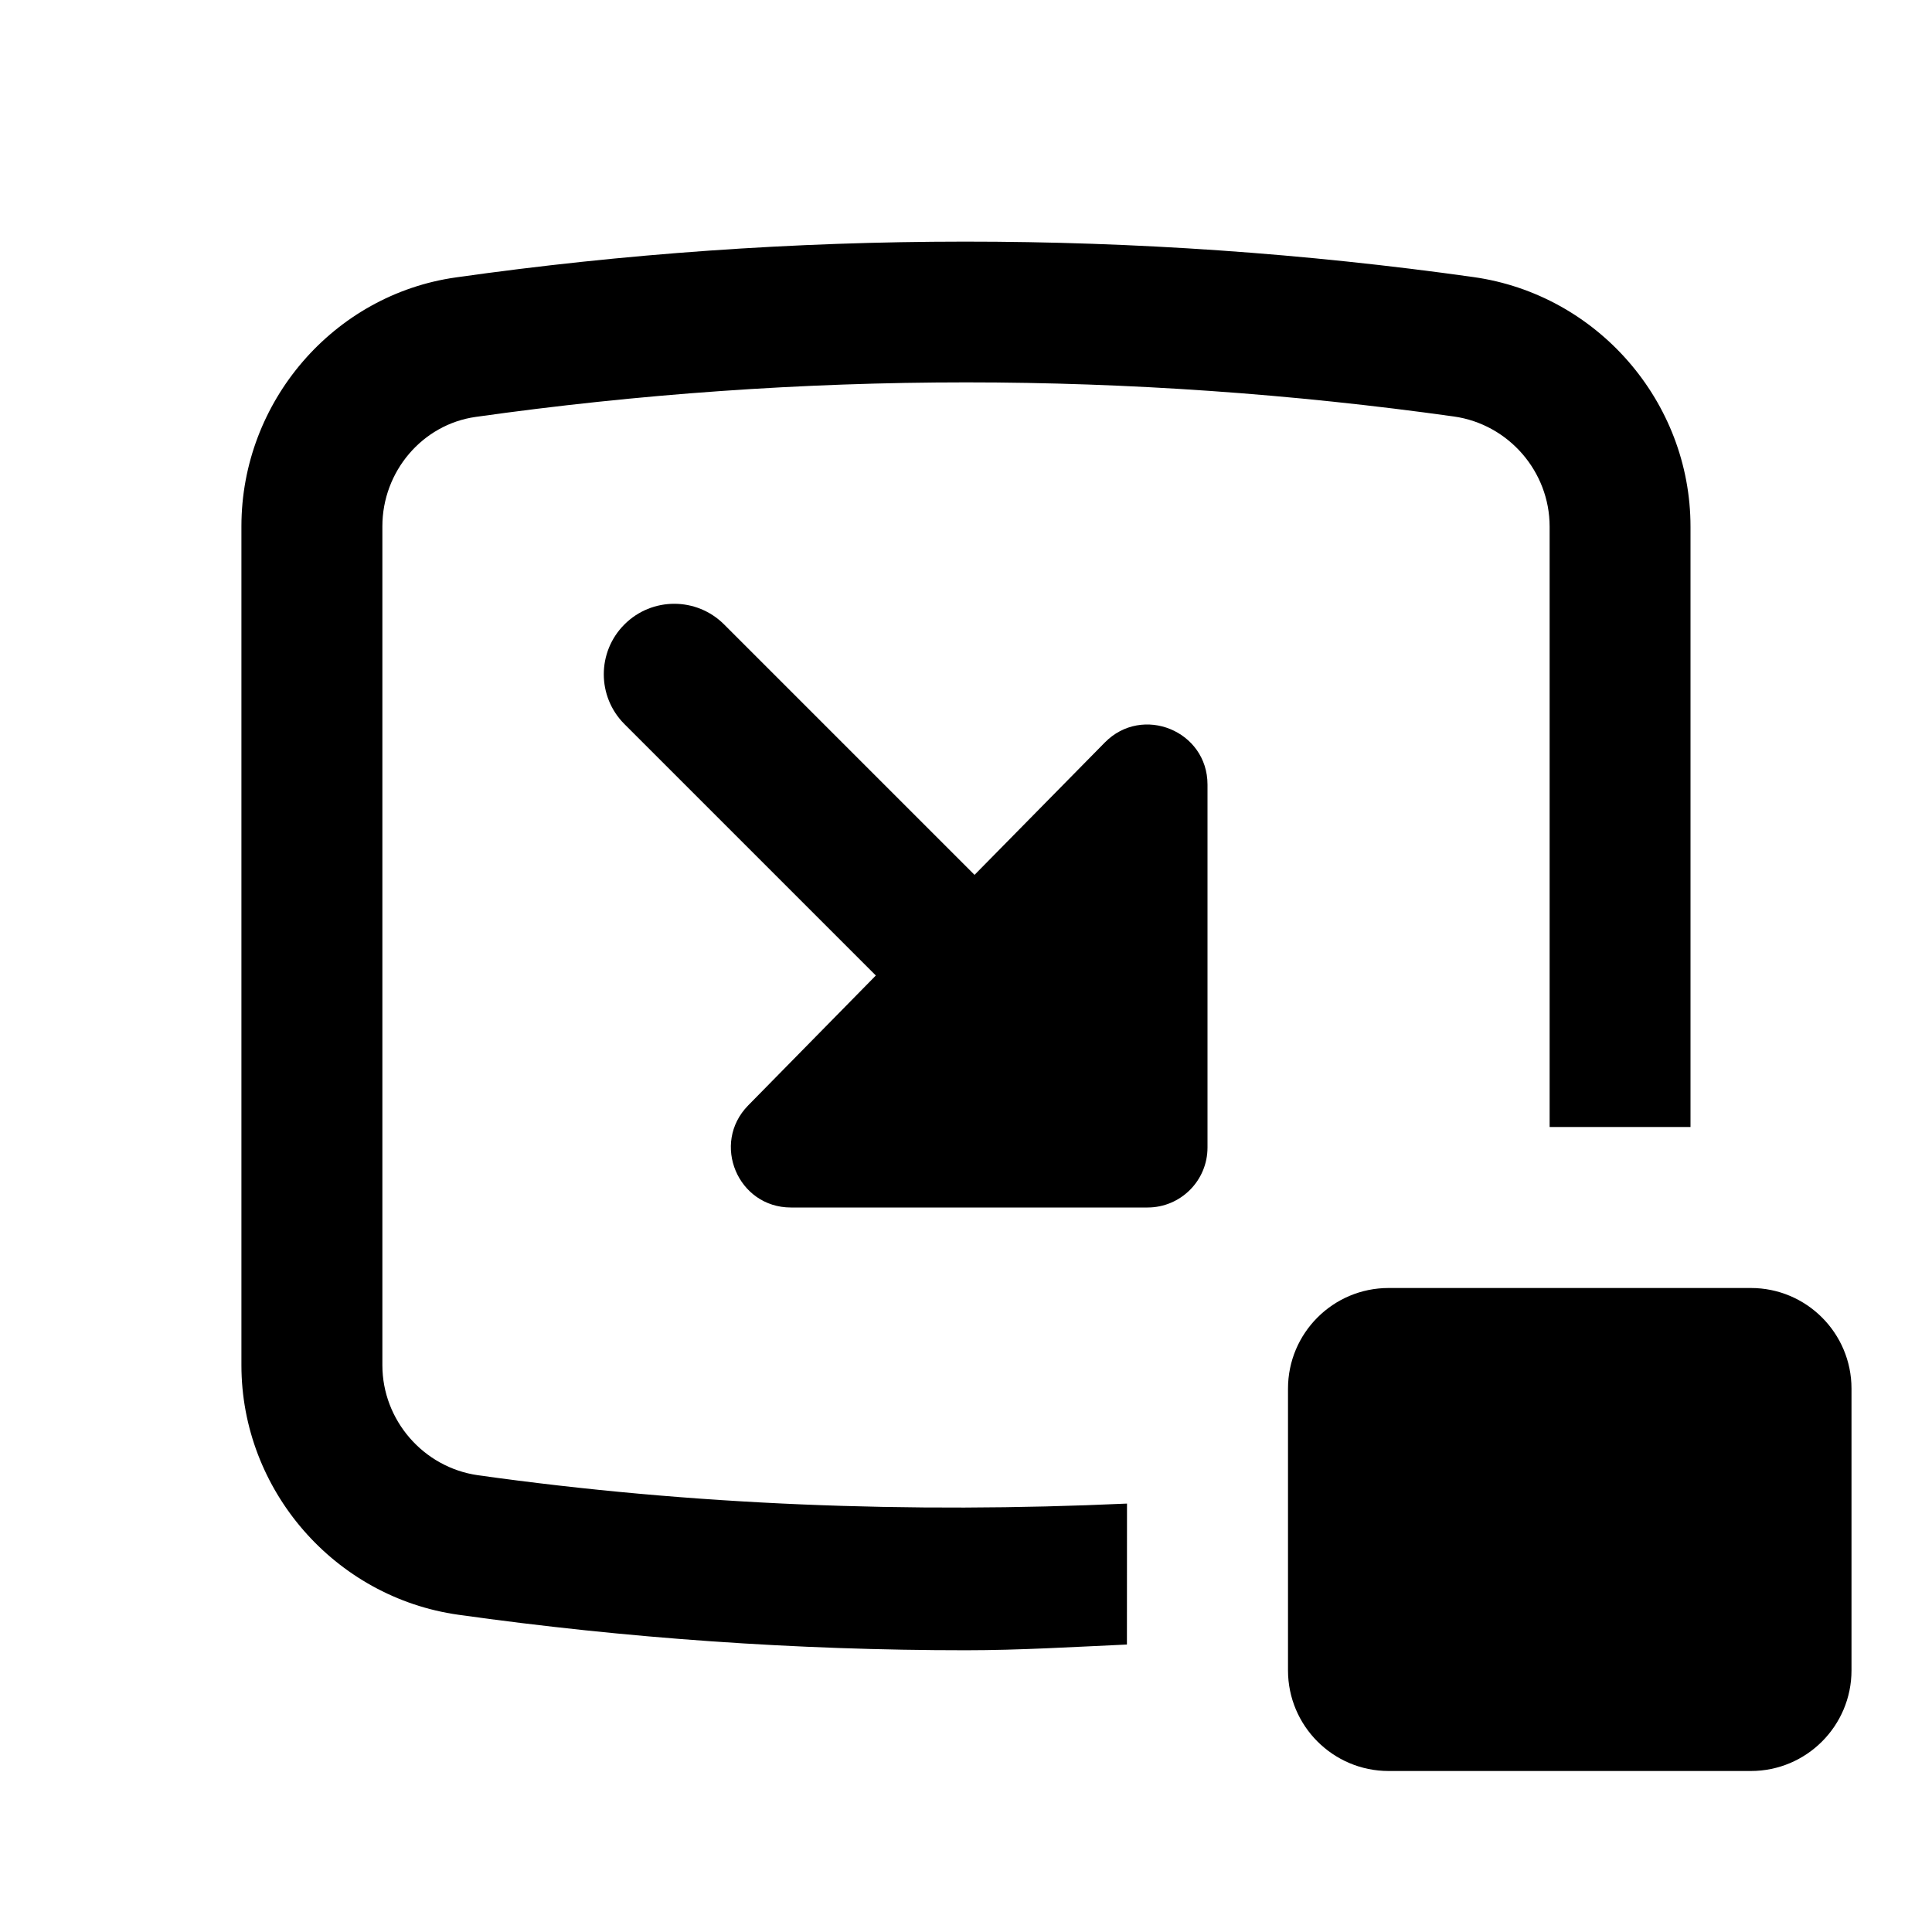
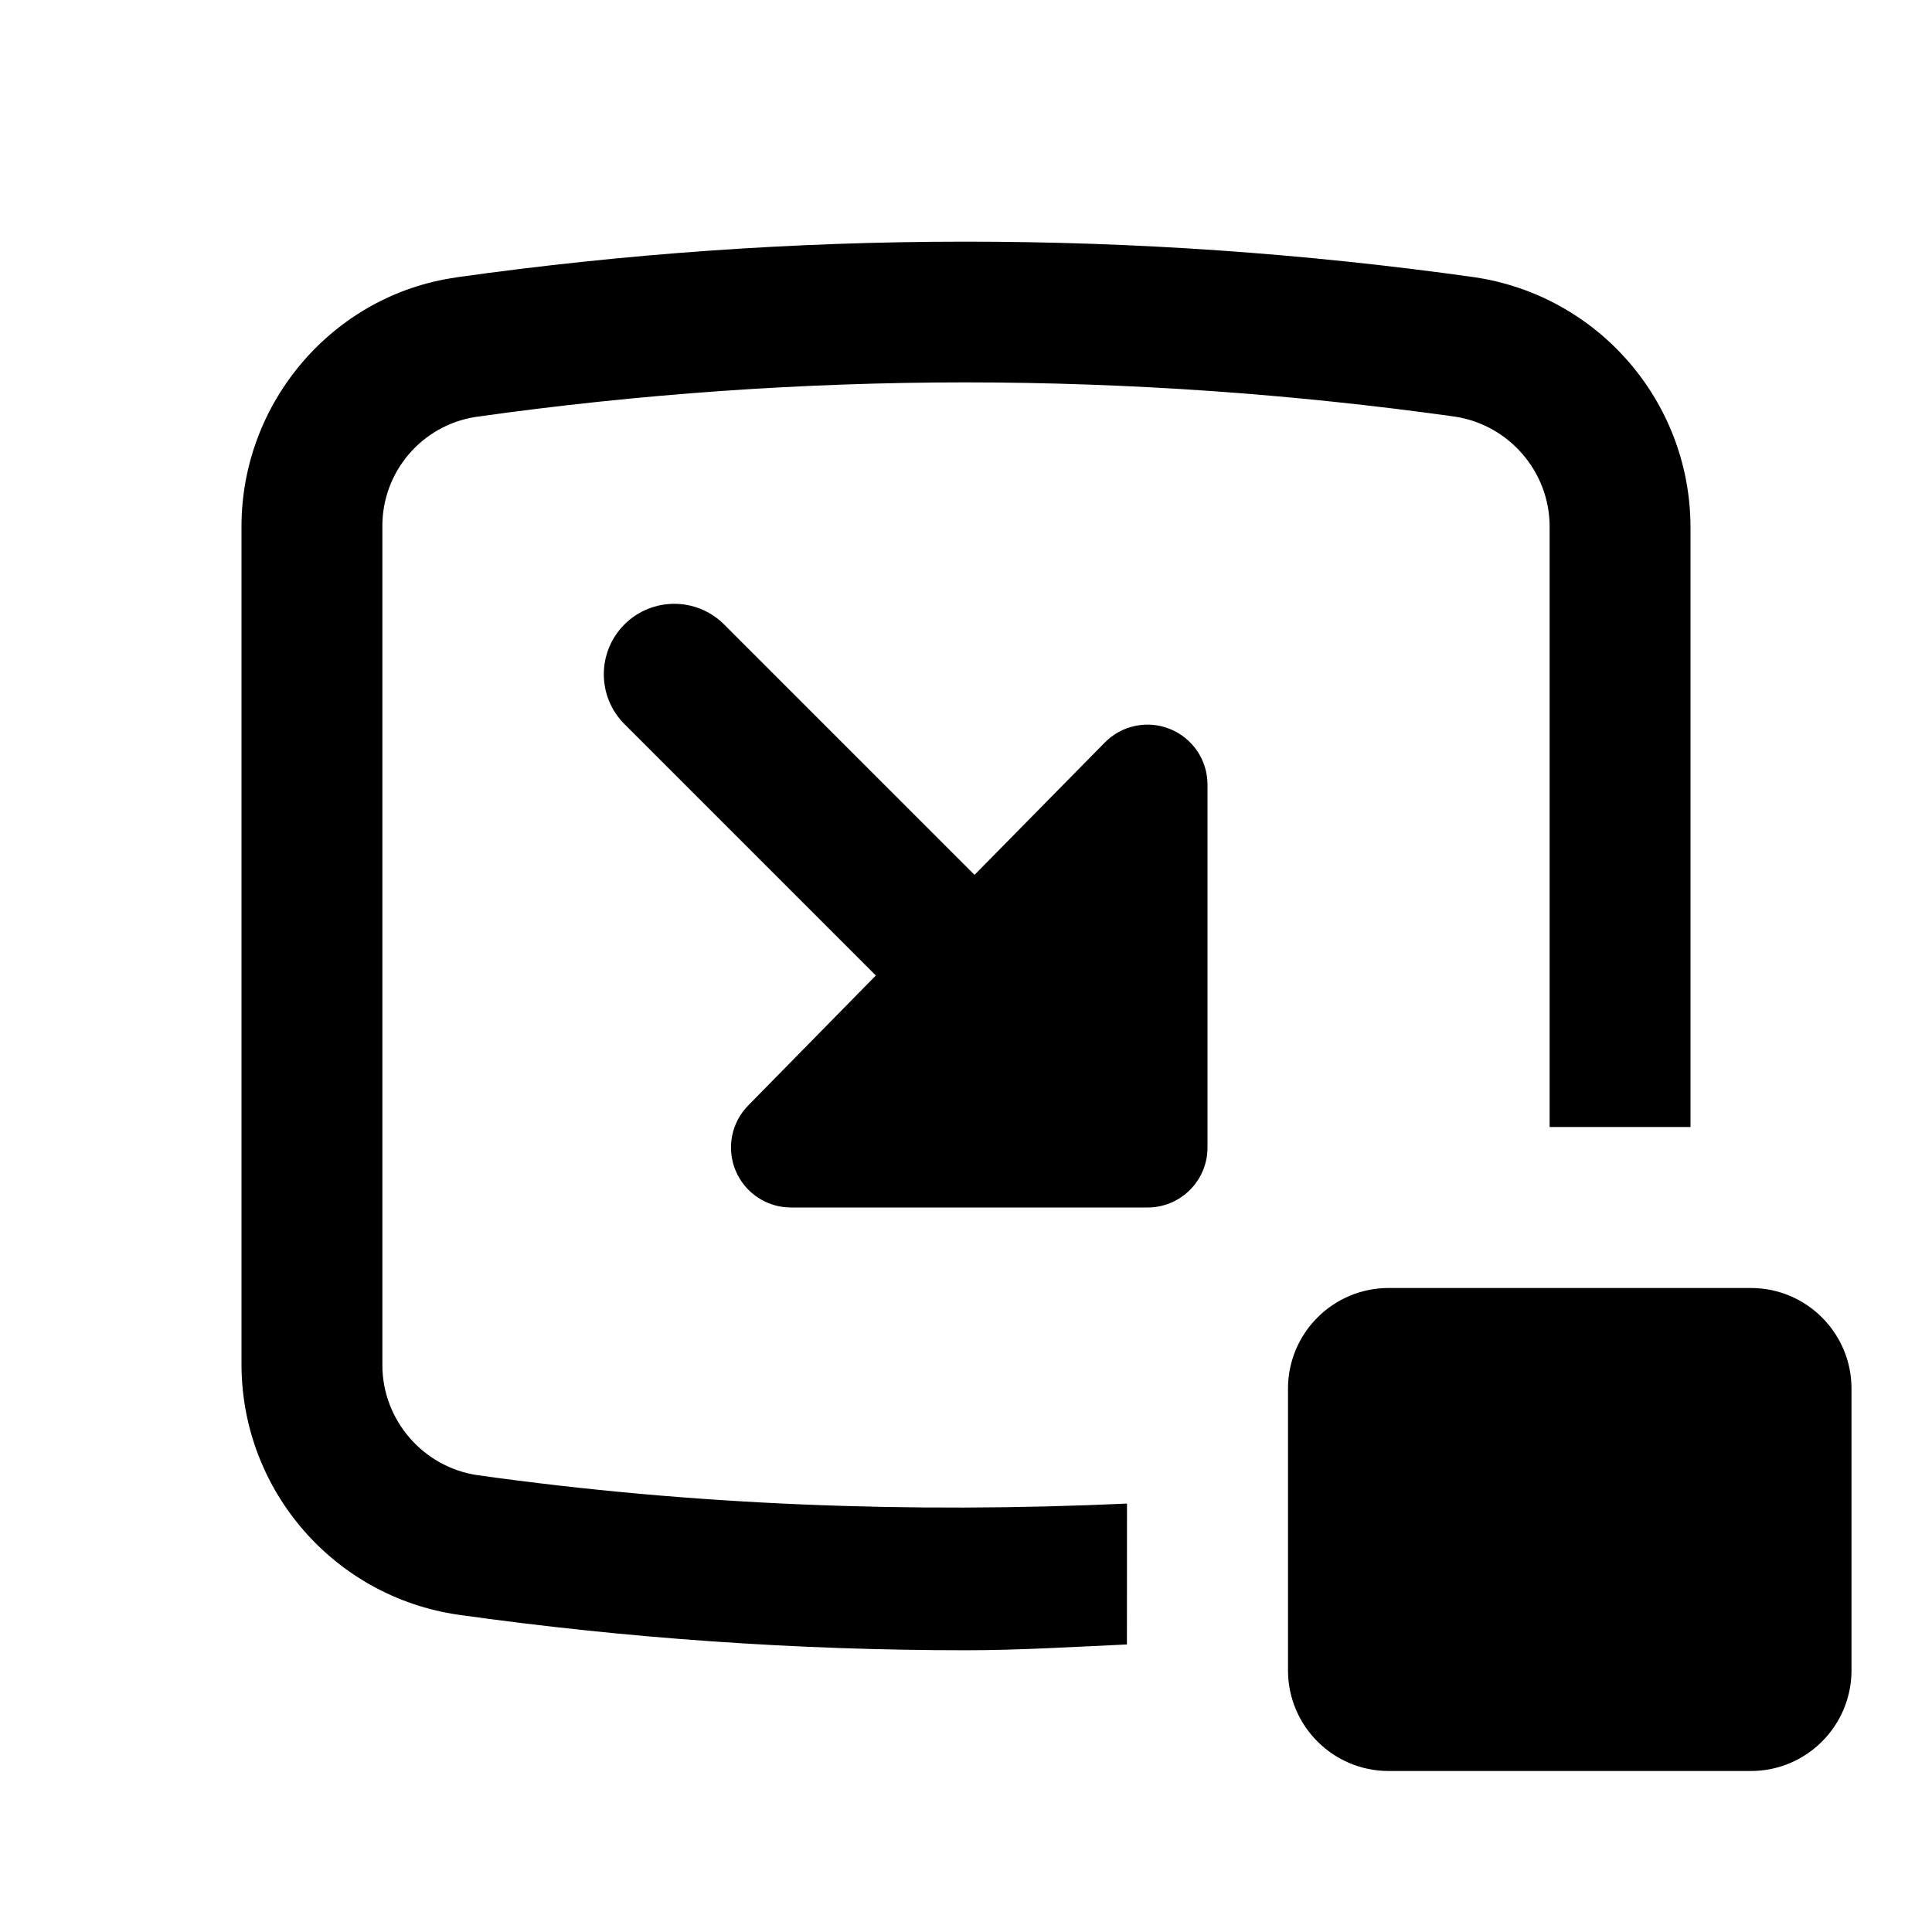
- <svg xmlns="http://www.w3.org/2000/svg" width="24" height="24" viewBox="0 0 24 24" fill="none">
-   <path d="M21.75 16C22.44 16 23 16.56 23 17.25V20.75C23 21.44 22.44 22 21.75 22H17.25C16.56 22 16 21.44 16 20.75V17.25C16 16.56 16.56 16 17.25 16H21.75Z" fill="black" />
-   <path d="M5.664 3.446C9.837 2.855 14.122 2.853 18.305 3.442C19.842 3.658 21 4.99 21 6.541V14H19.25V6.541C19.25 5.858 18.74 5.27 18.062 5.174C16.058 4.893 14.018 4.75 12 4.75C9.971 4.75 7.921 4.895 5.909 5.179C5.248 5.272 4.75 5.856 4.75 6.538V16.959C4.75 17.642 5.26 18.23 5.938 18.326C8.603 18.7 11.309 18.801 14 18.678L13.999 20.429C13.332 20.459 12.664 20.5 11.999 20.5C9.901 20.5 7.779 20.352 5.694 20.059C4.157 19.843 2.999 18.51 2.999 16.959V6.538C2.999 4.989 4.145 3.66 5.664 3.446Z" fill="black" />
-   <path d="M7.757 7.757C8.099 7.415 8.653 7.415 8.995 7.757L12.106 10.868L13.724 9.224C14.191 8.749 15 9.079 15 9.746V14.255C15 14.667 14.666 15 14.255 15H9.825C9.165 15 8.831 14.204 9.294 13.732L10.88 12.118L7.757 8.995C7.415 8.653 7.415 8.099 7.757 7.757Z" fill="black" />
+ <svg xmlns="http://www.w3.org/2000/svg" width="24" height="24" fill="none" viewBox="0 0 24 24">
+   <path fill="#000" d="M21.75 16c.69 0 1.25.56 1.25 1.25v3.5c0 .69-.56 1.25-1.25 1.25h-4.5c-.69 0-1.25-.56-1.25-1.25v-3.5c0-.69.56-1.25 1.25-1.25z" />
+   <path fill="#000" d="M5.664 3.446a45.4 45.4 0 0 1 12.64-.004A3.144 3.144 0 0 1 21 6.542V14h-1.75V6.541c0-.683-.51-1.27-1.187-1.367A44 44 0 0 0 12 4.75c-2.029 0-4.079.145-6.09.429a1.37 1.37 0 0 0-1.16 1.36v10.42c0 .683.51 1.271 1.188 1.367 2.665.374 5.371.475 8.062.352l-.001 1.75c-.667.03-1.335.072-2 .072-2.098 0-4.22-.148-6.305-.441A3.144 3.144 0 0 1 3 16.959V6.54c0-1.55 1.146-2.879 2.665-3.093" />
+   <path fill="#000" d="M7.757 7.757a.876.876 0 0 1 1.238 0l3.111 3.111 1.618-1.644A.745.745 0 0 1 15 9.746v4.509a.745.745 0 0 1-.745.745h-4.43a.745.745 0 0 1-.531-1.267l1.586-1.615-3.123-3.123a.876.876 0 0 1 0-1.238" />
</svg>
